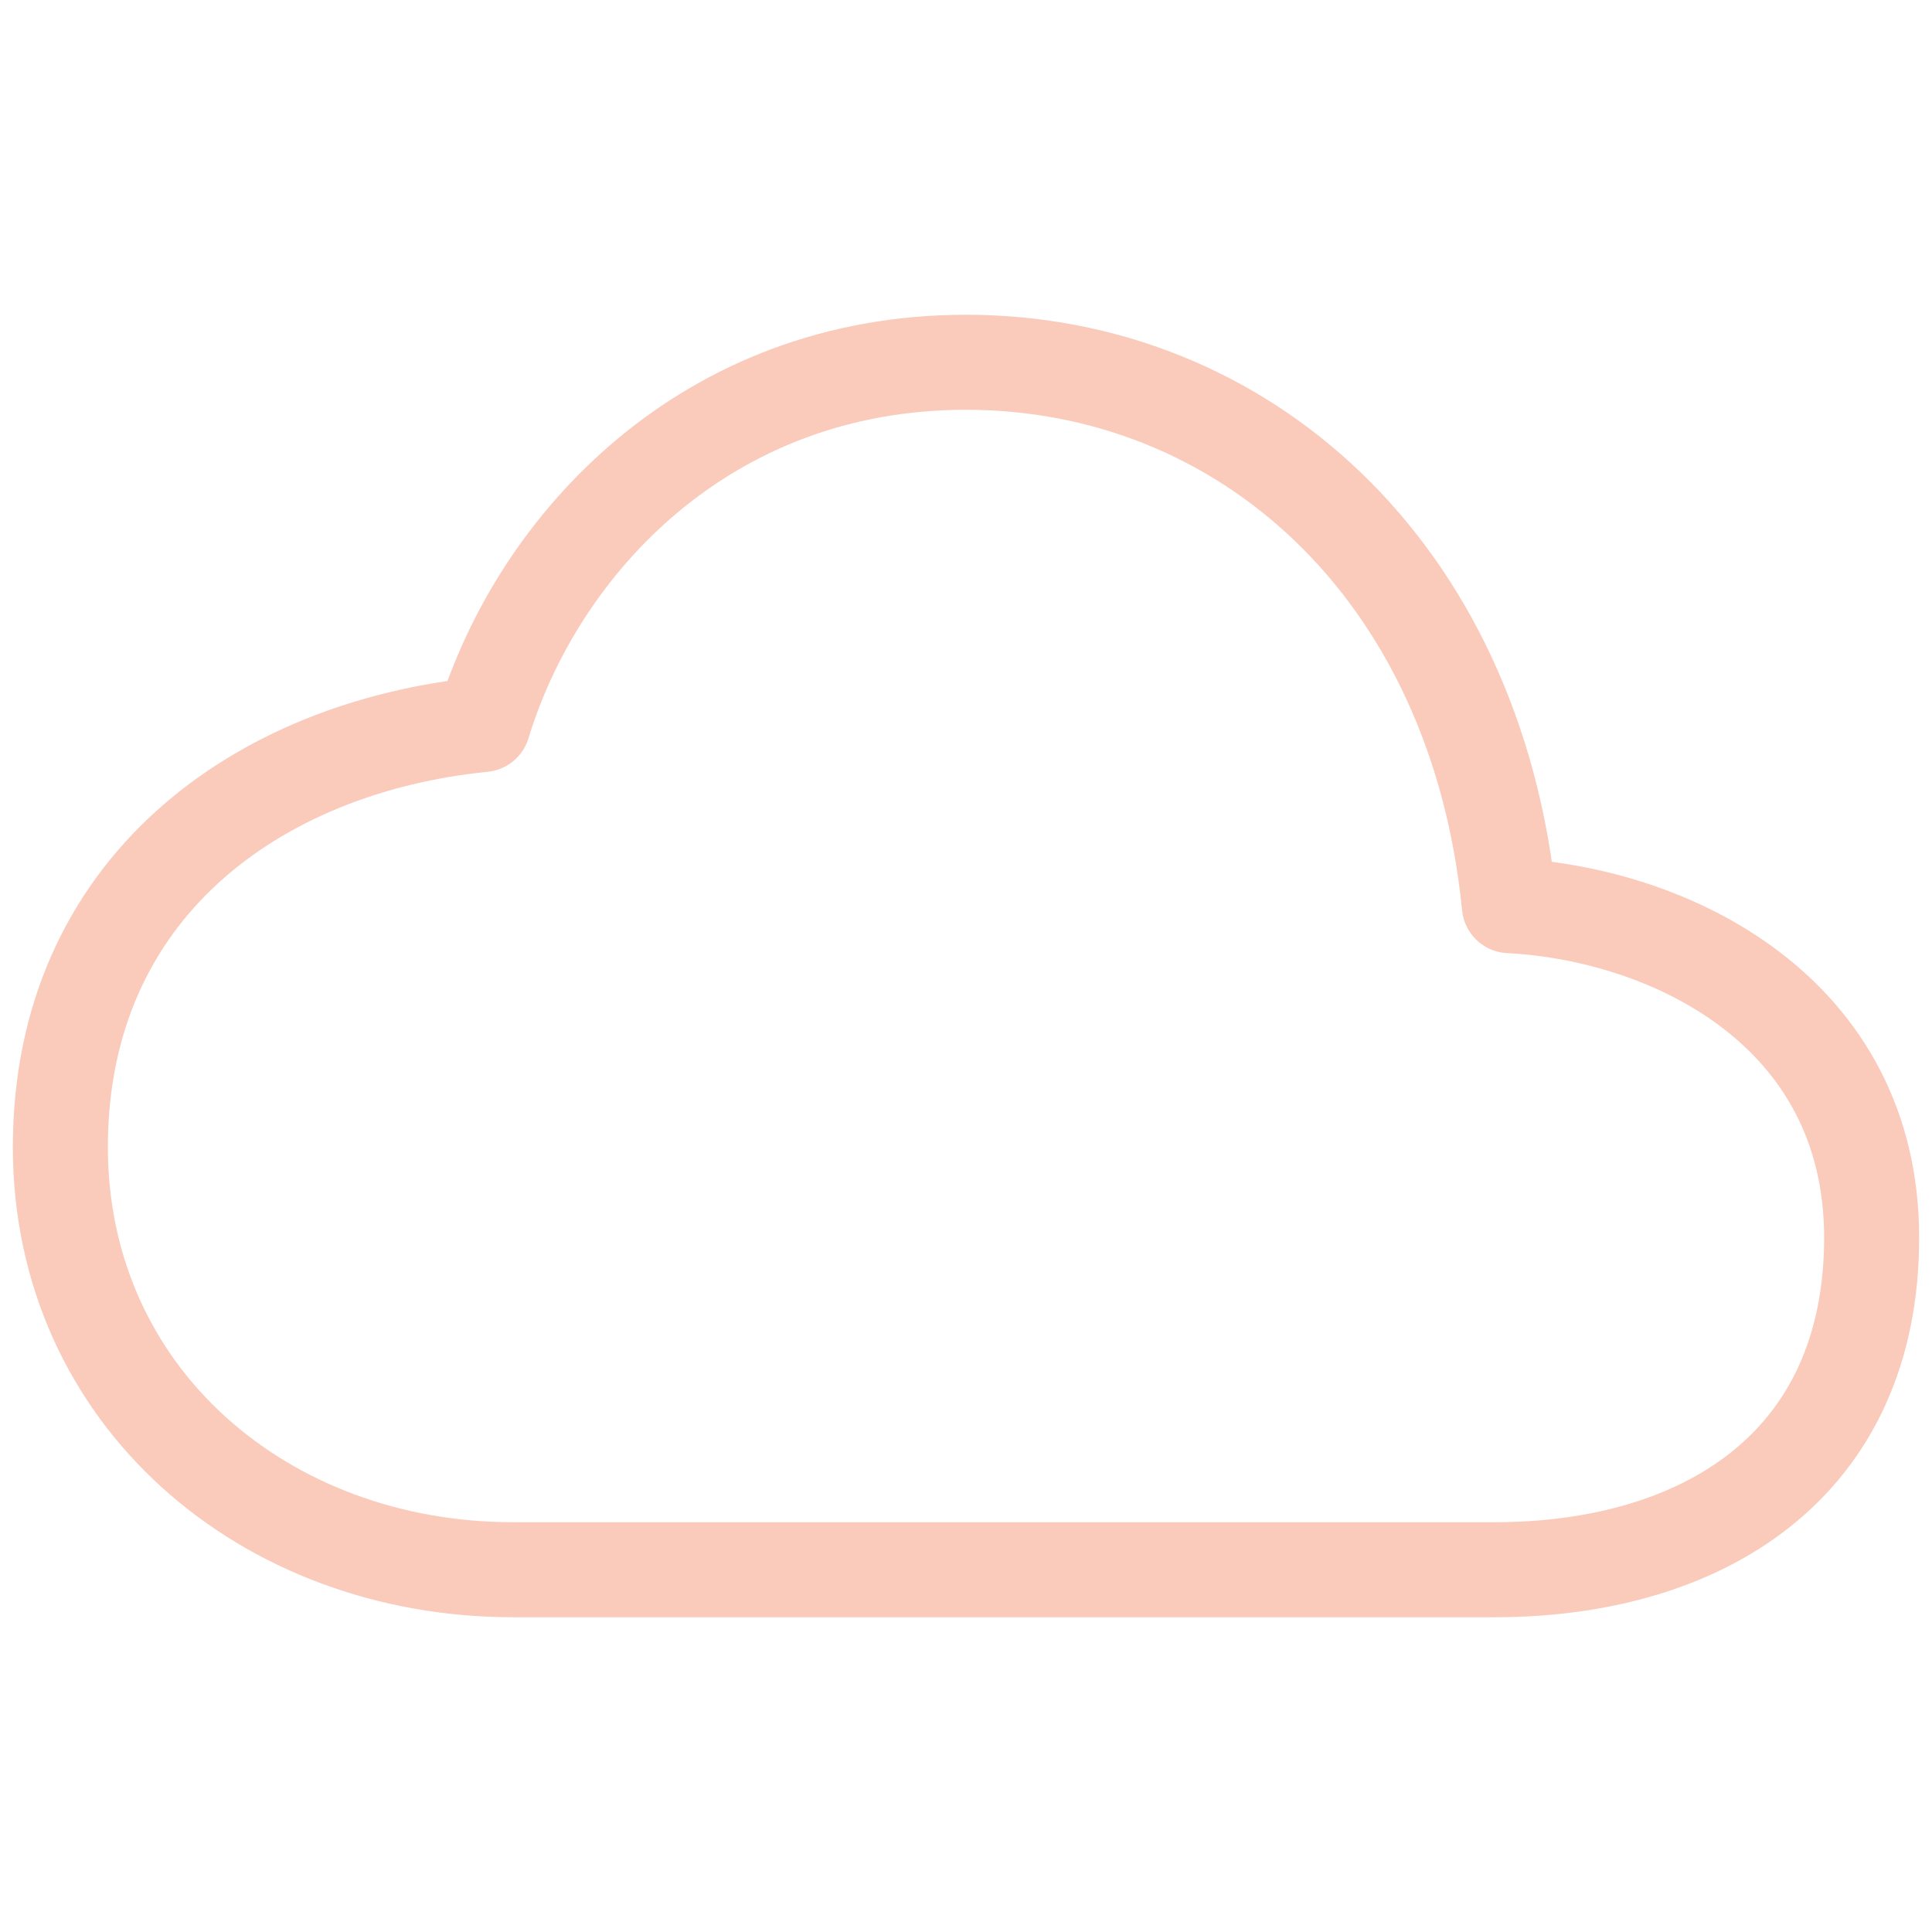
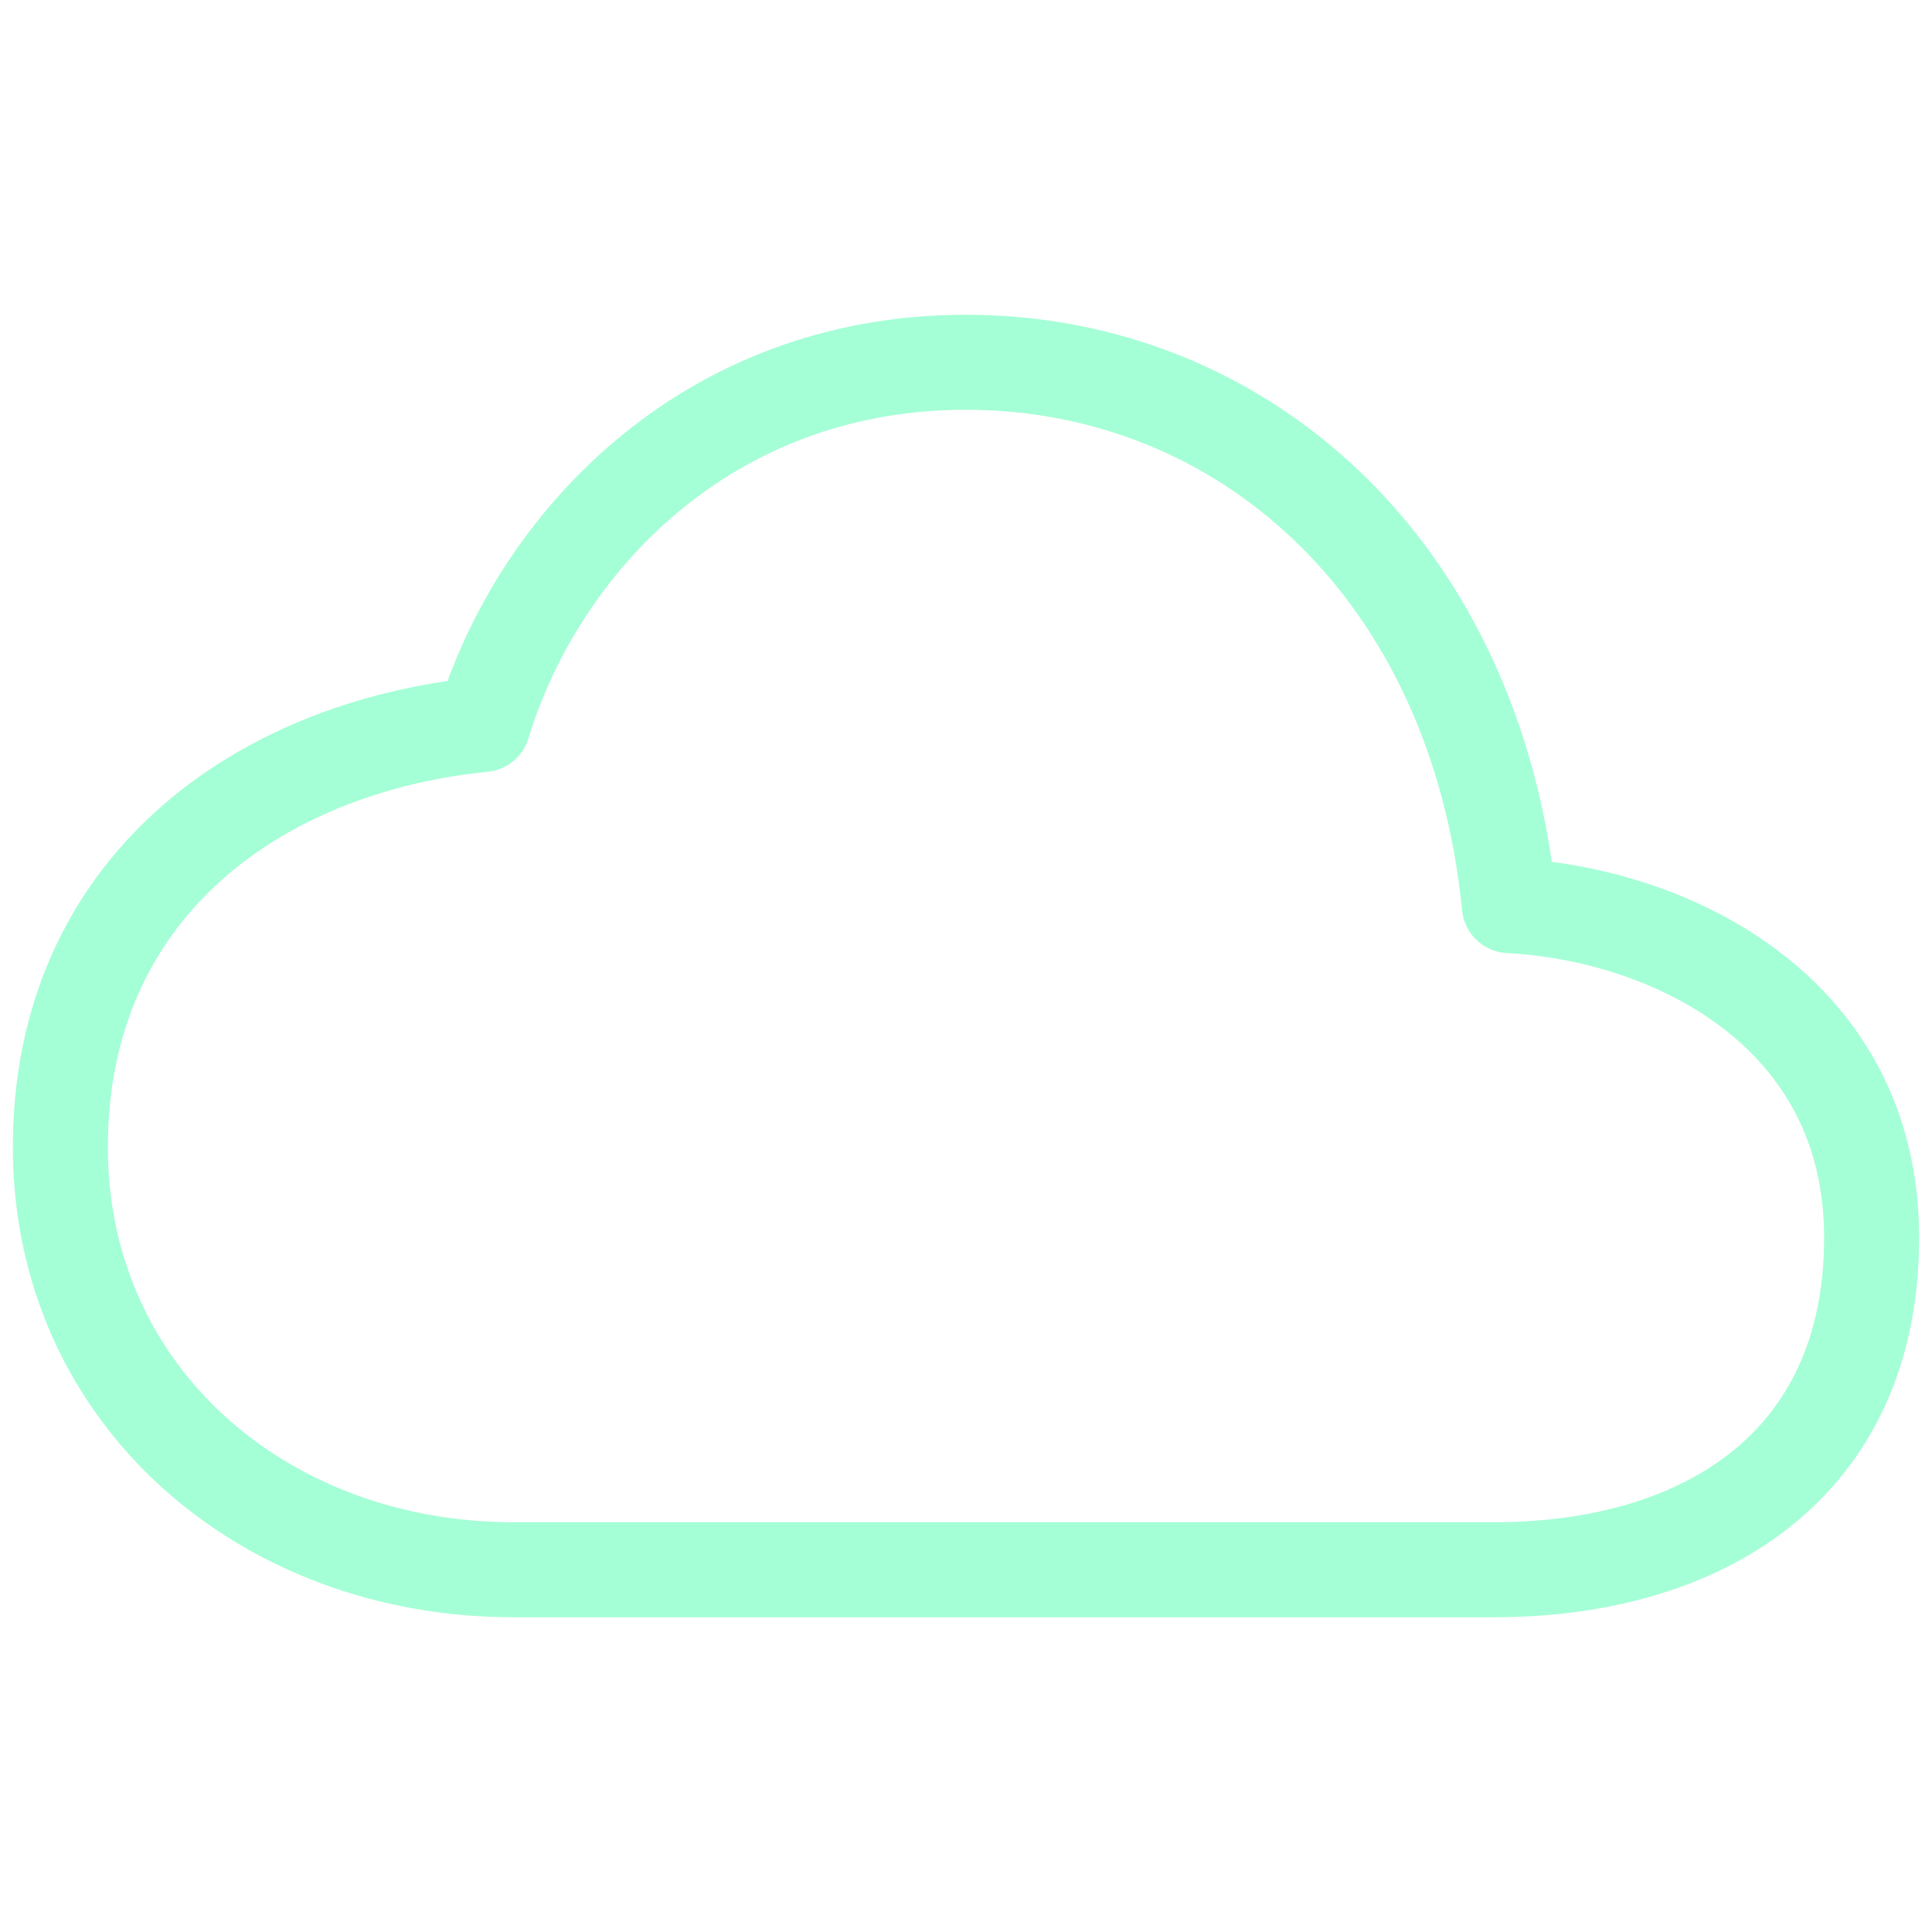
<svg xmlns="http://www.w3.org/2000/svg" width="61" height="61" viewBox="0 0 61 61" fill="none">
-   <path d="M47.656 28.594C46.597 17.926 39.197 11.438 30.5 11.438C22.279 11.438 16.985 17.18 15.25 22.875C8.102 23.59 1.906 28.068 1.906 36.219C1.906 44.082 8.34 49.562 16.203 49.562H47.18C53.732 49.562 59.094 46.293 59.094 39.078C59.094 31.951 52.779 28.861 47.656 28.594Z" stroke="#FACABB" stroke-width="3" stroke-linejoin="round" />
+   <path d="M47.656 28.594C46.597 17.926 39.197 11.438 30.5 11.438C22.279 11.438 16.985 17.18 15.25 22.875C8.102 23.59 1.906 28.068 1.906 36.219C1.906 44.082 8.34 49.562 16.203 49.562H47.18C53.732 49.562 59.094 46.293 59.094 39.078C59.094 31.951 52.779 28.861 47.656 28.594Z" stroke="#A5FFD6" stroke-width="3" stroke-linejoin="round" />
</svg>
